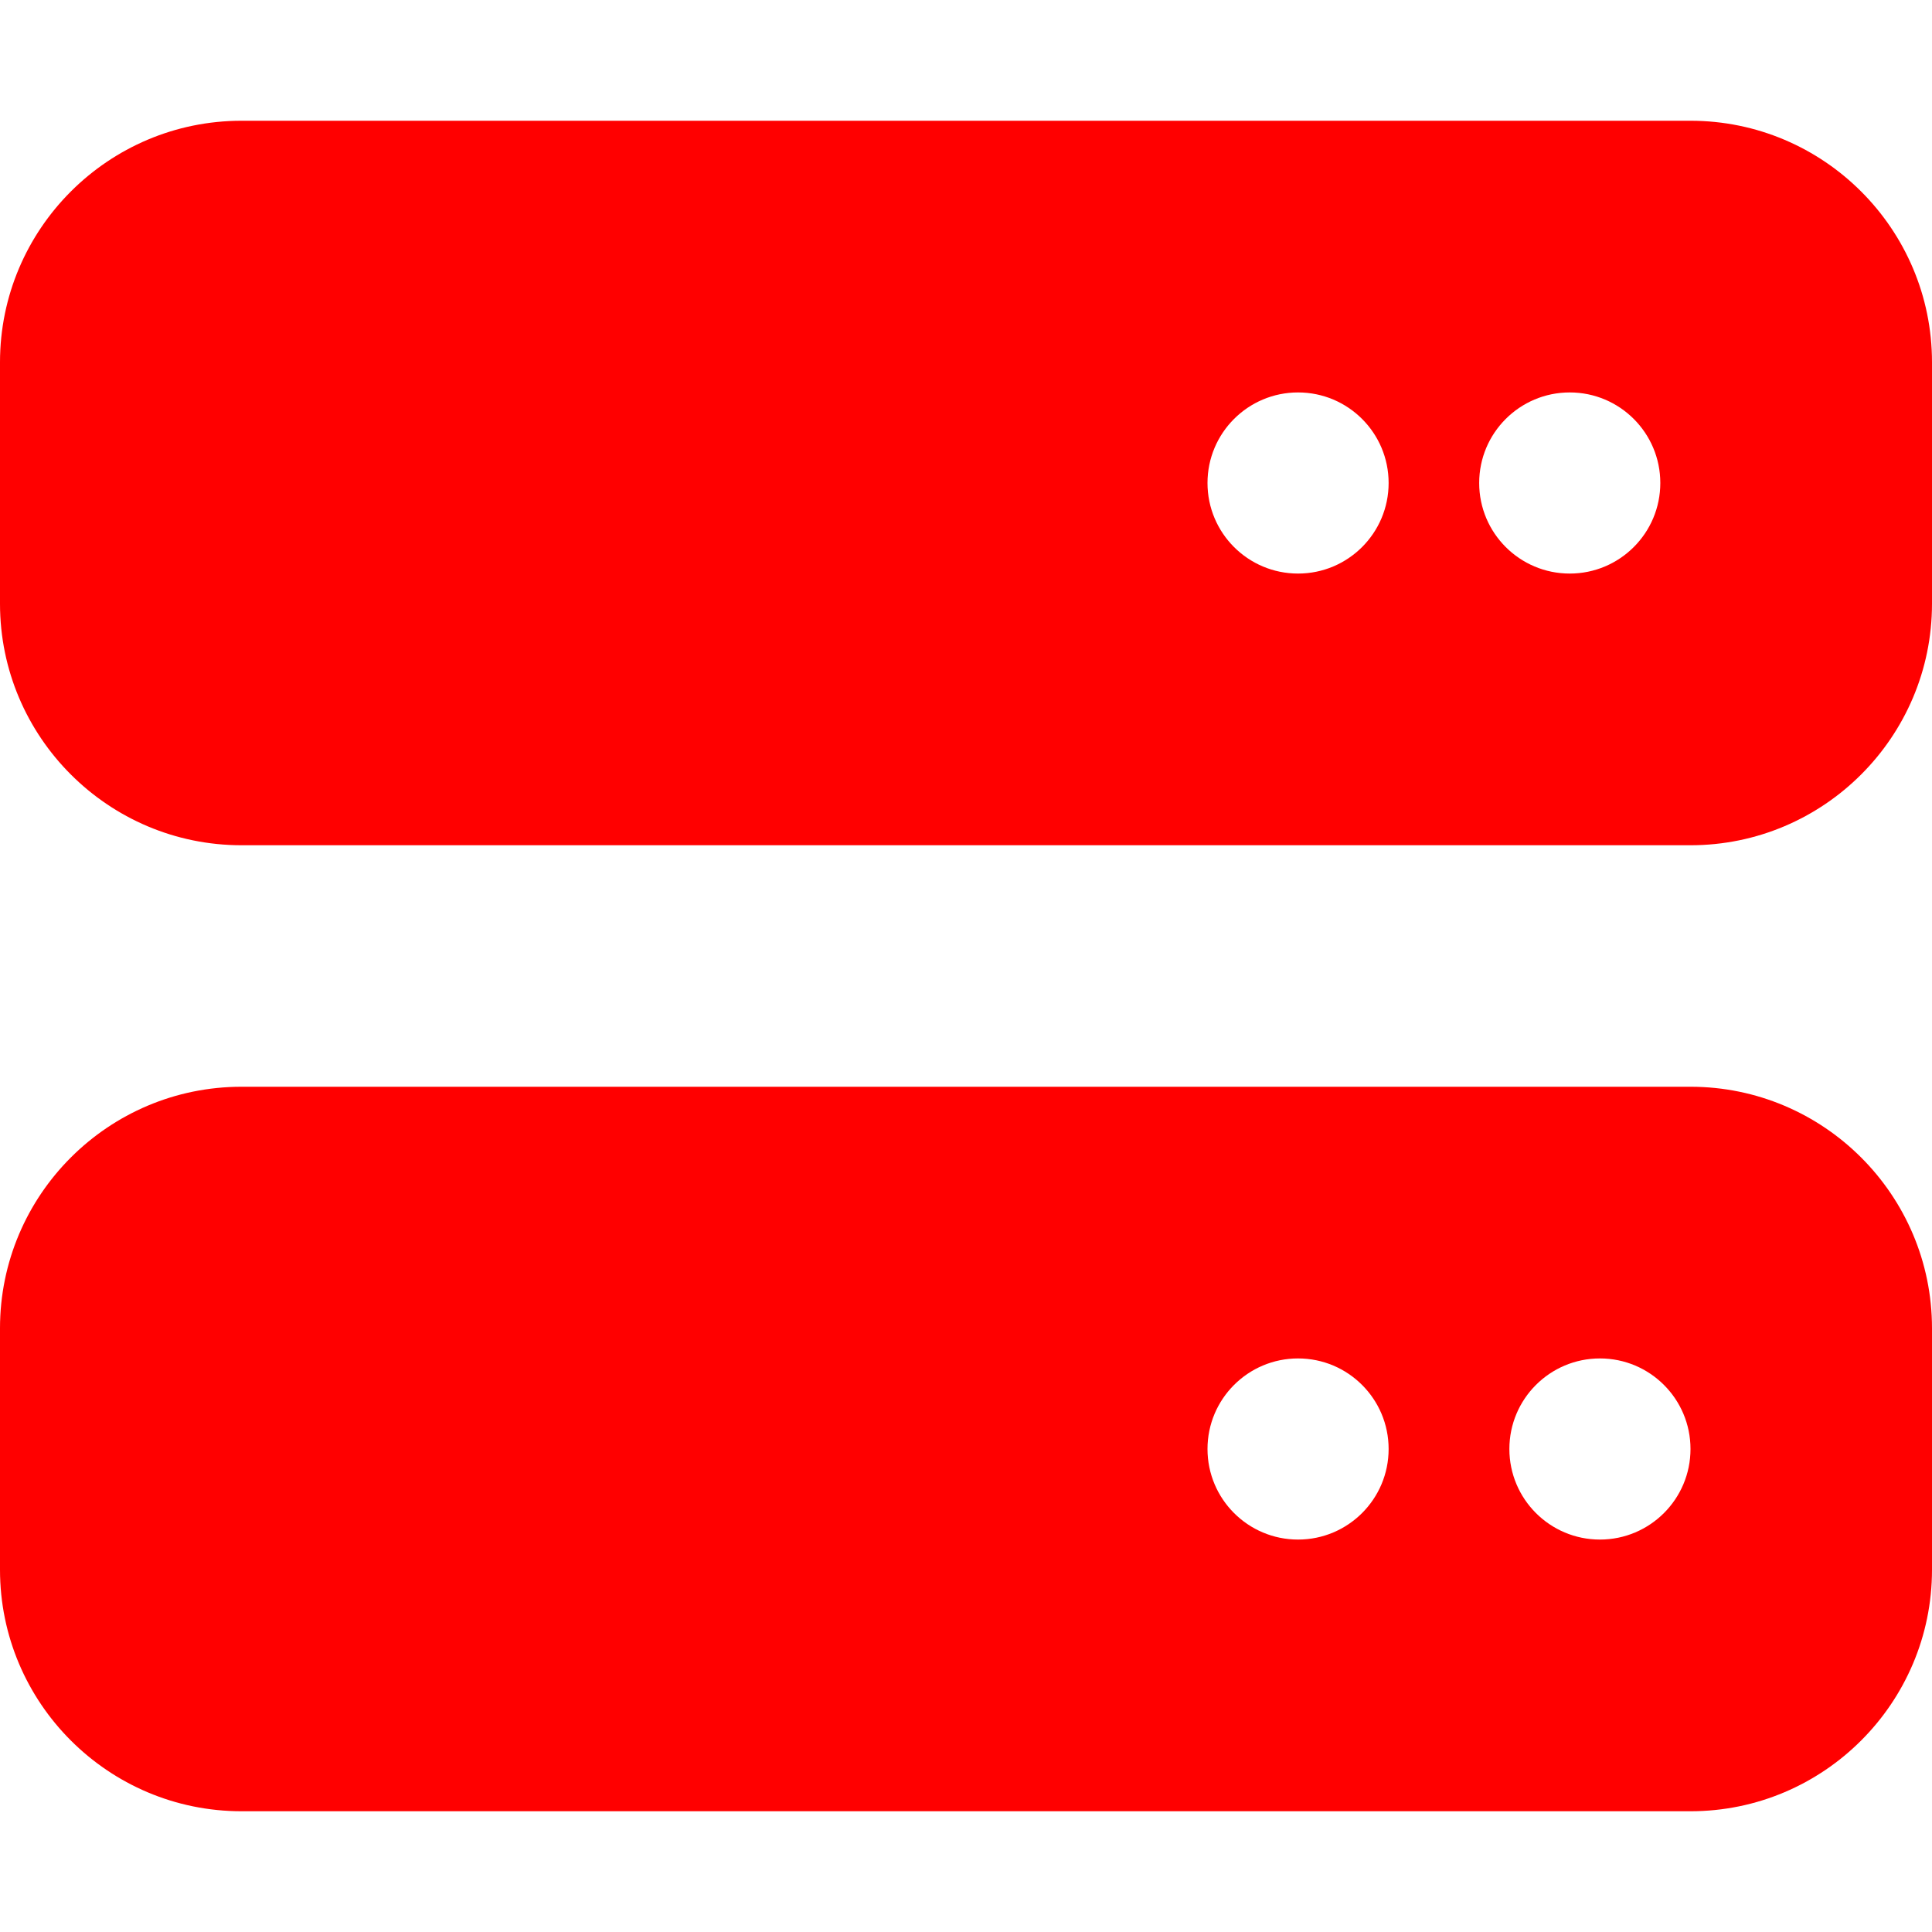
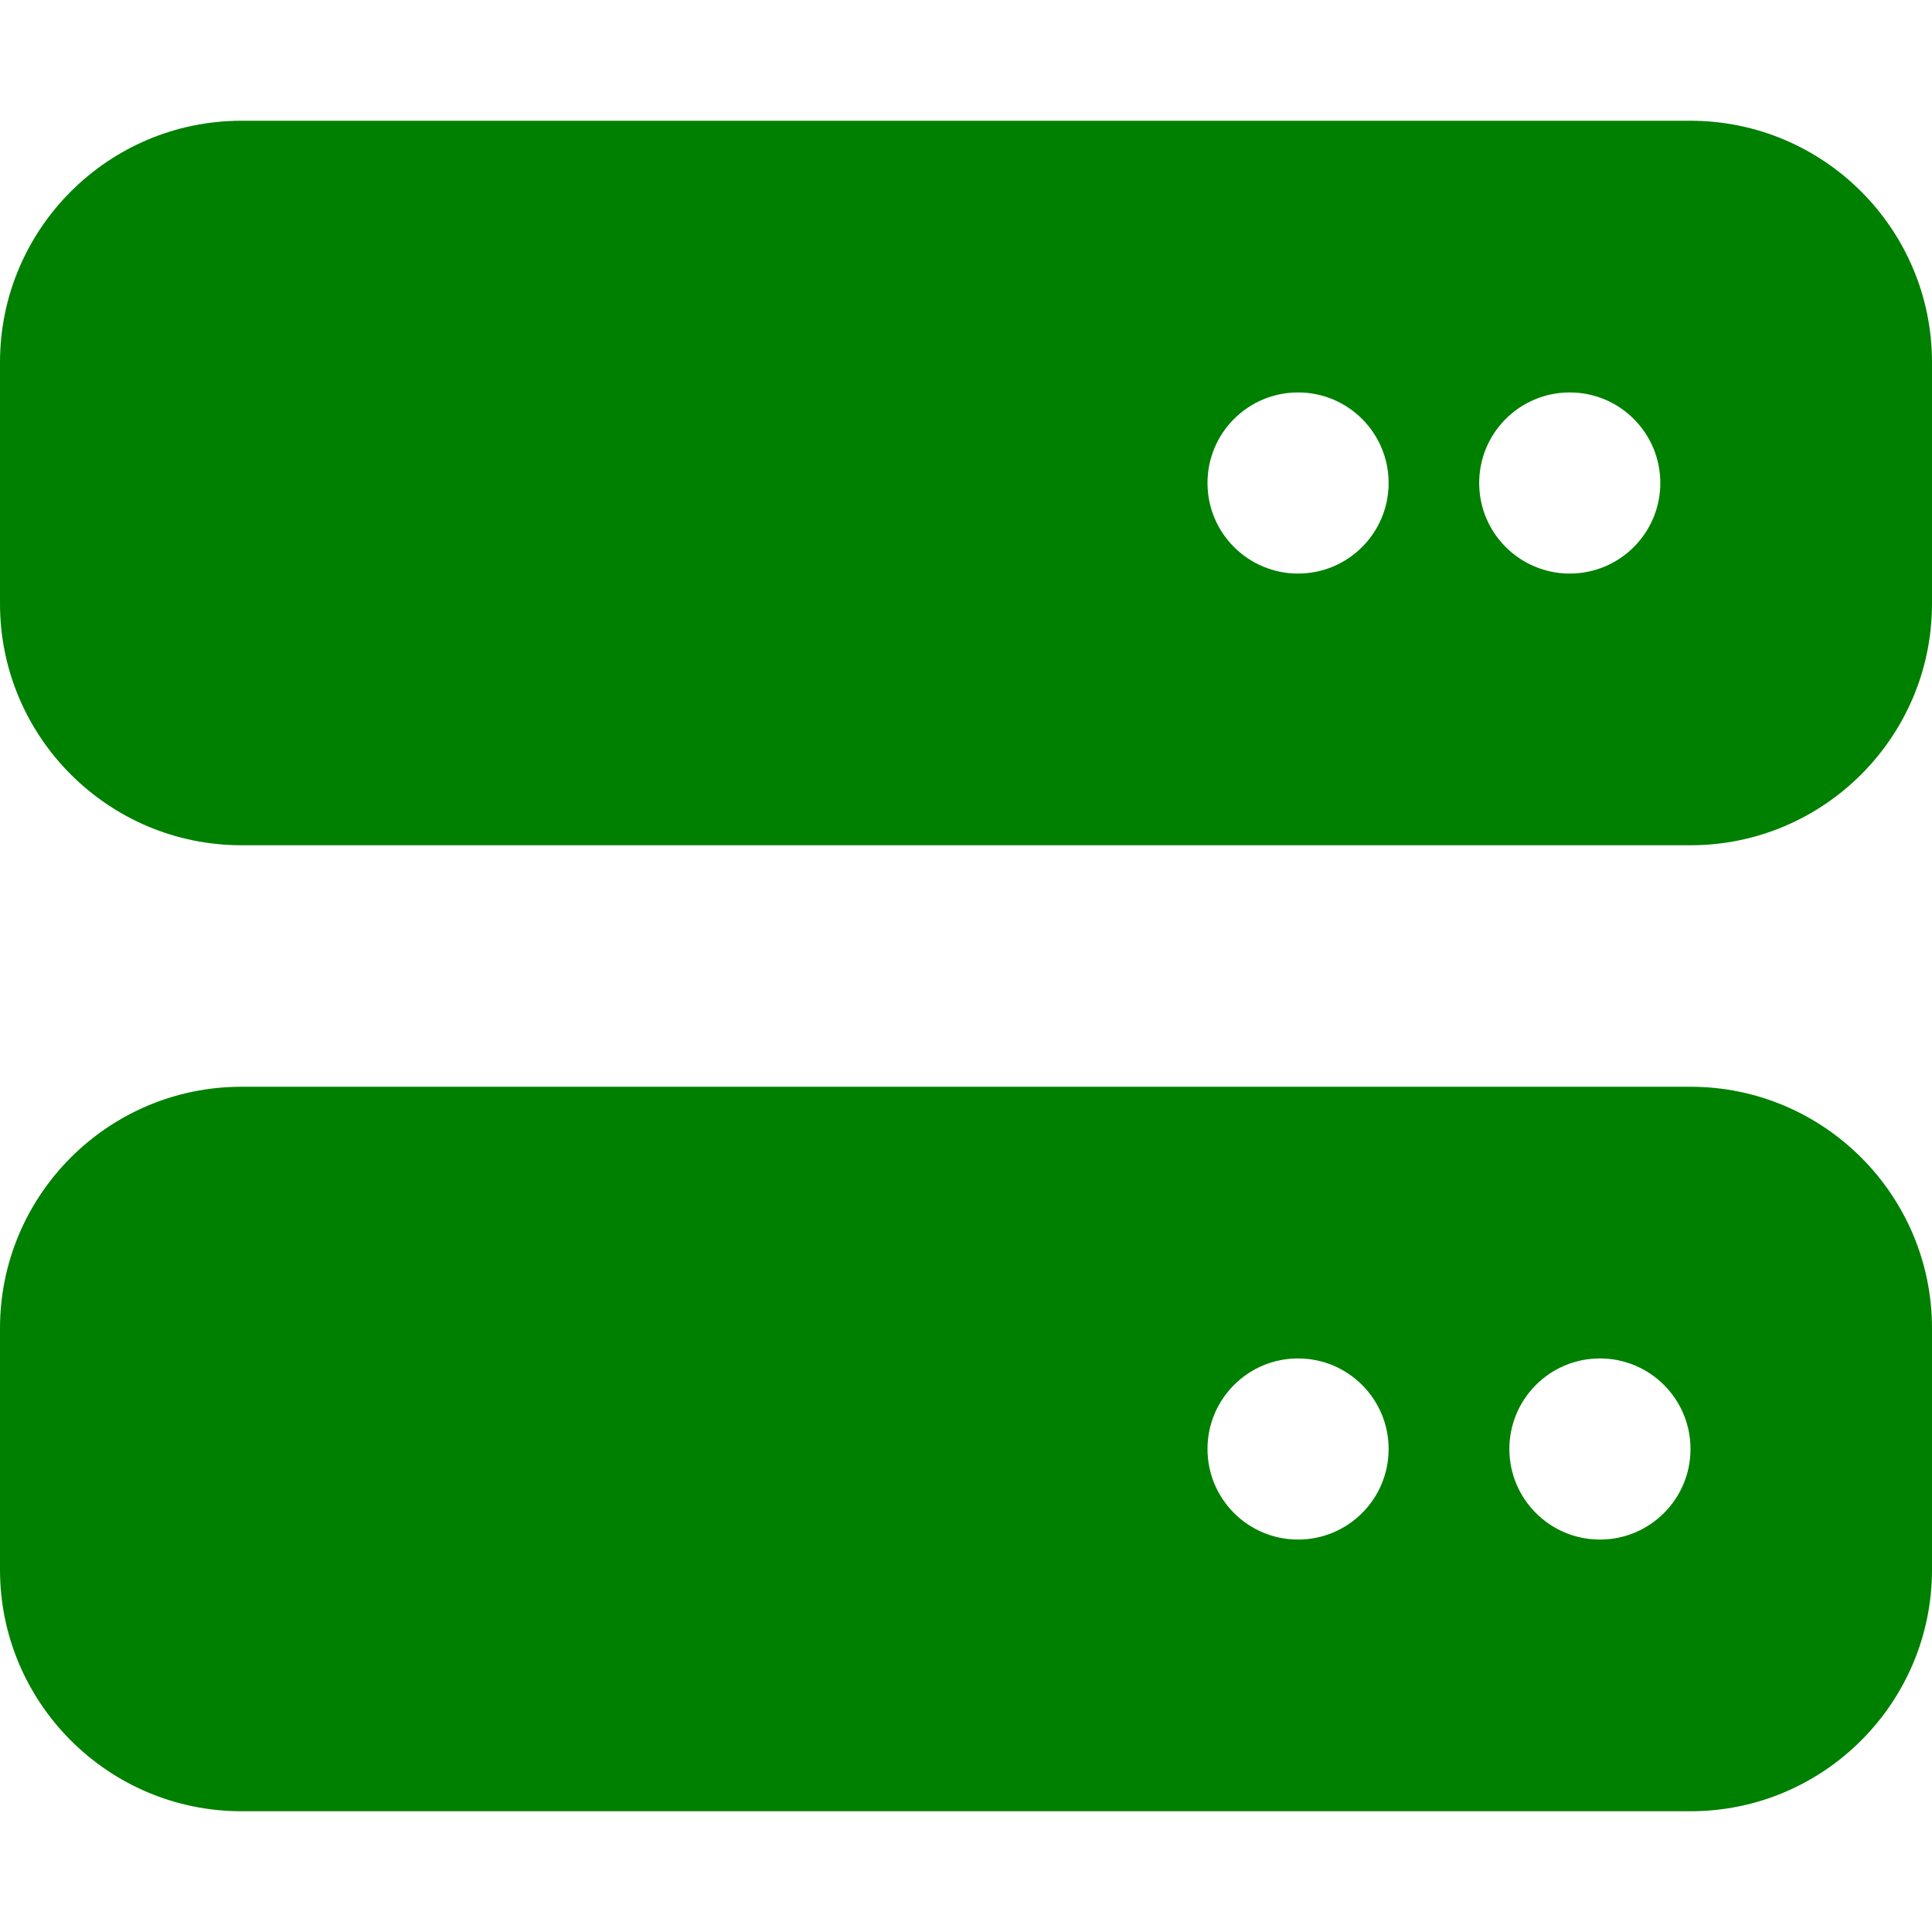
<svg xmlns="http://www.w3.org/2000/svg" viewBox="0 0 512 512">
-   <path d="M64 32C28.7 32 0 60.7 0 96v64c0 35.3 28.7 64 64 64H448c35.3 0 64-28.7 64-64V96c0-35.3-28.7-64-64-64H64zm280 72a24 24 0 1 1 0 48 24 24 0 1 1 0-48zm48 24a24 24 0 1 1 48 0 24 24 0 1 1 -48 0zM64 288c-35.3 0-64 28.7-64 64v64c0 35.3 28.7 64 64 64H448c35.3 0 64-28.7 64-64V352c0-35.3-28.7-64-64-64H64zm280 72a24 24 0 1 1 0 48 24 24 0 1 1 0-48zm56 24a24 24 0 1 1 48 0 24 24 0 1 1 -48 0z" fill="red" />
+   <path d="M64 32C28.7 32 0 60.7 0 96v64c0 35.3 28.7 64 64 64H448c35.3 0 64-28.7 64-64V96c0-35.3-28.7-64-64-64H64zm280 72a24 24 0 1 1 0 48 24 24 0 1 1 0-48zm48 24a24 24 0 1 1 48 0 24 24 0 1 1 -48 0zM64 288c-35.3 0-64 28.7-64 64v64c0 35.3 28.7 64 64 64H448c35.3 0 64-28.7 64-64V352c0-35.3-28.7-64-64-64H64zm280 72a24 24 0 1 1 0 48 24 24 0 1 1 0-48zm56 24a24 24 0 1 1 48 0 24 24 0 1 1 -48 0z" fill="green" />
</svg>
